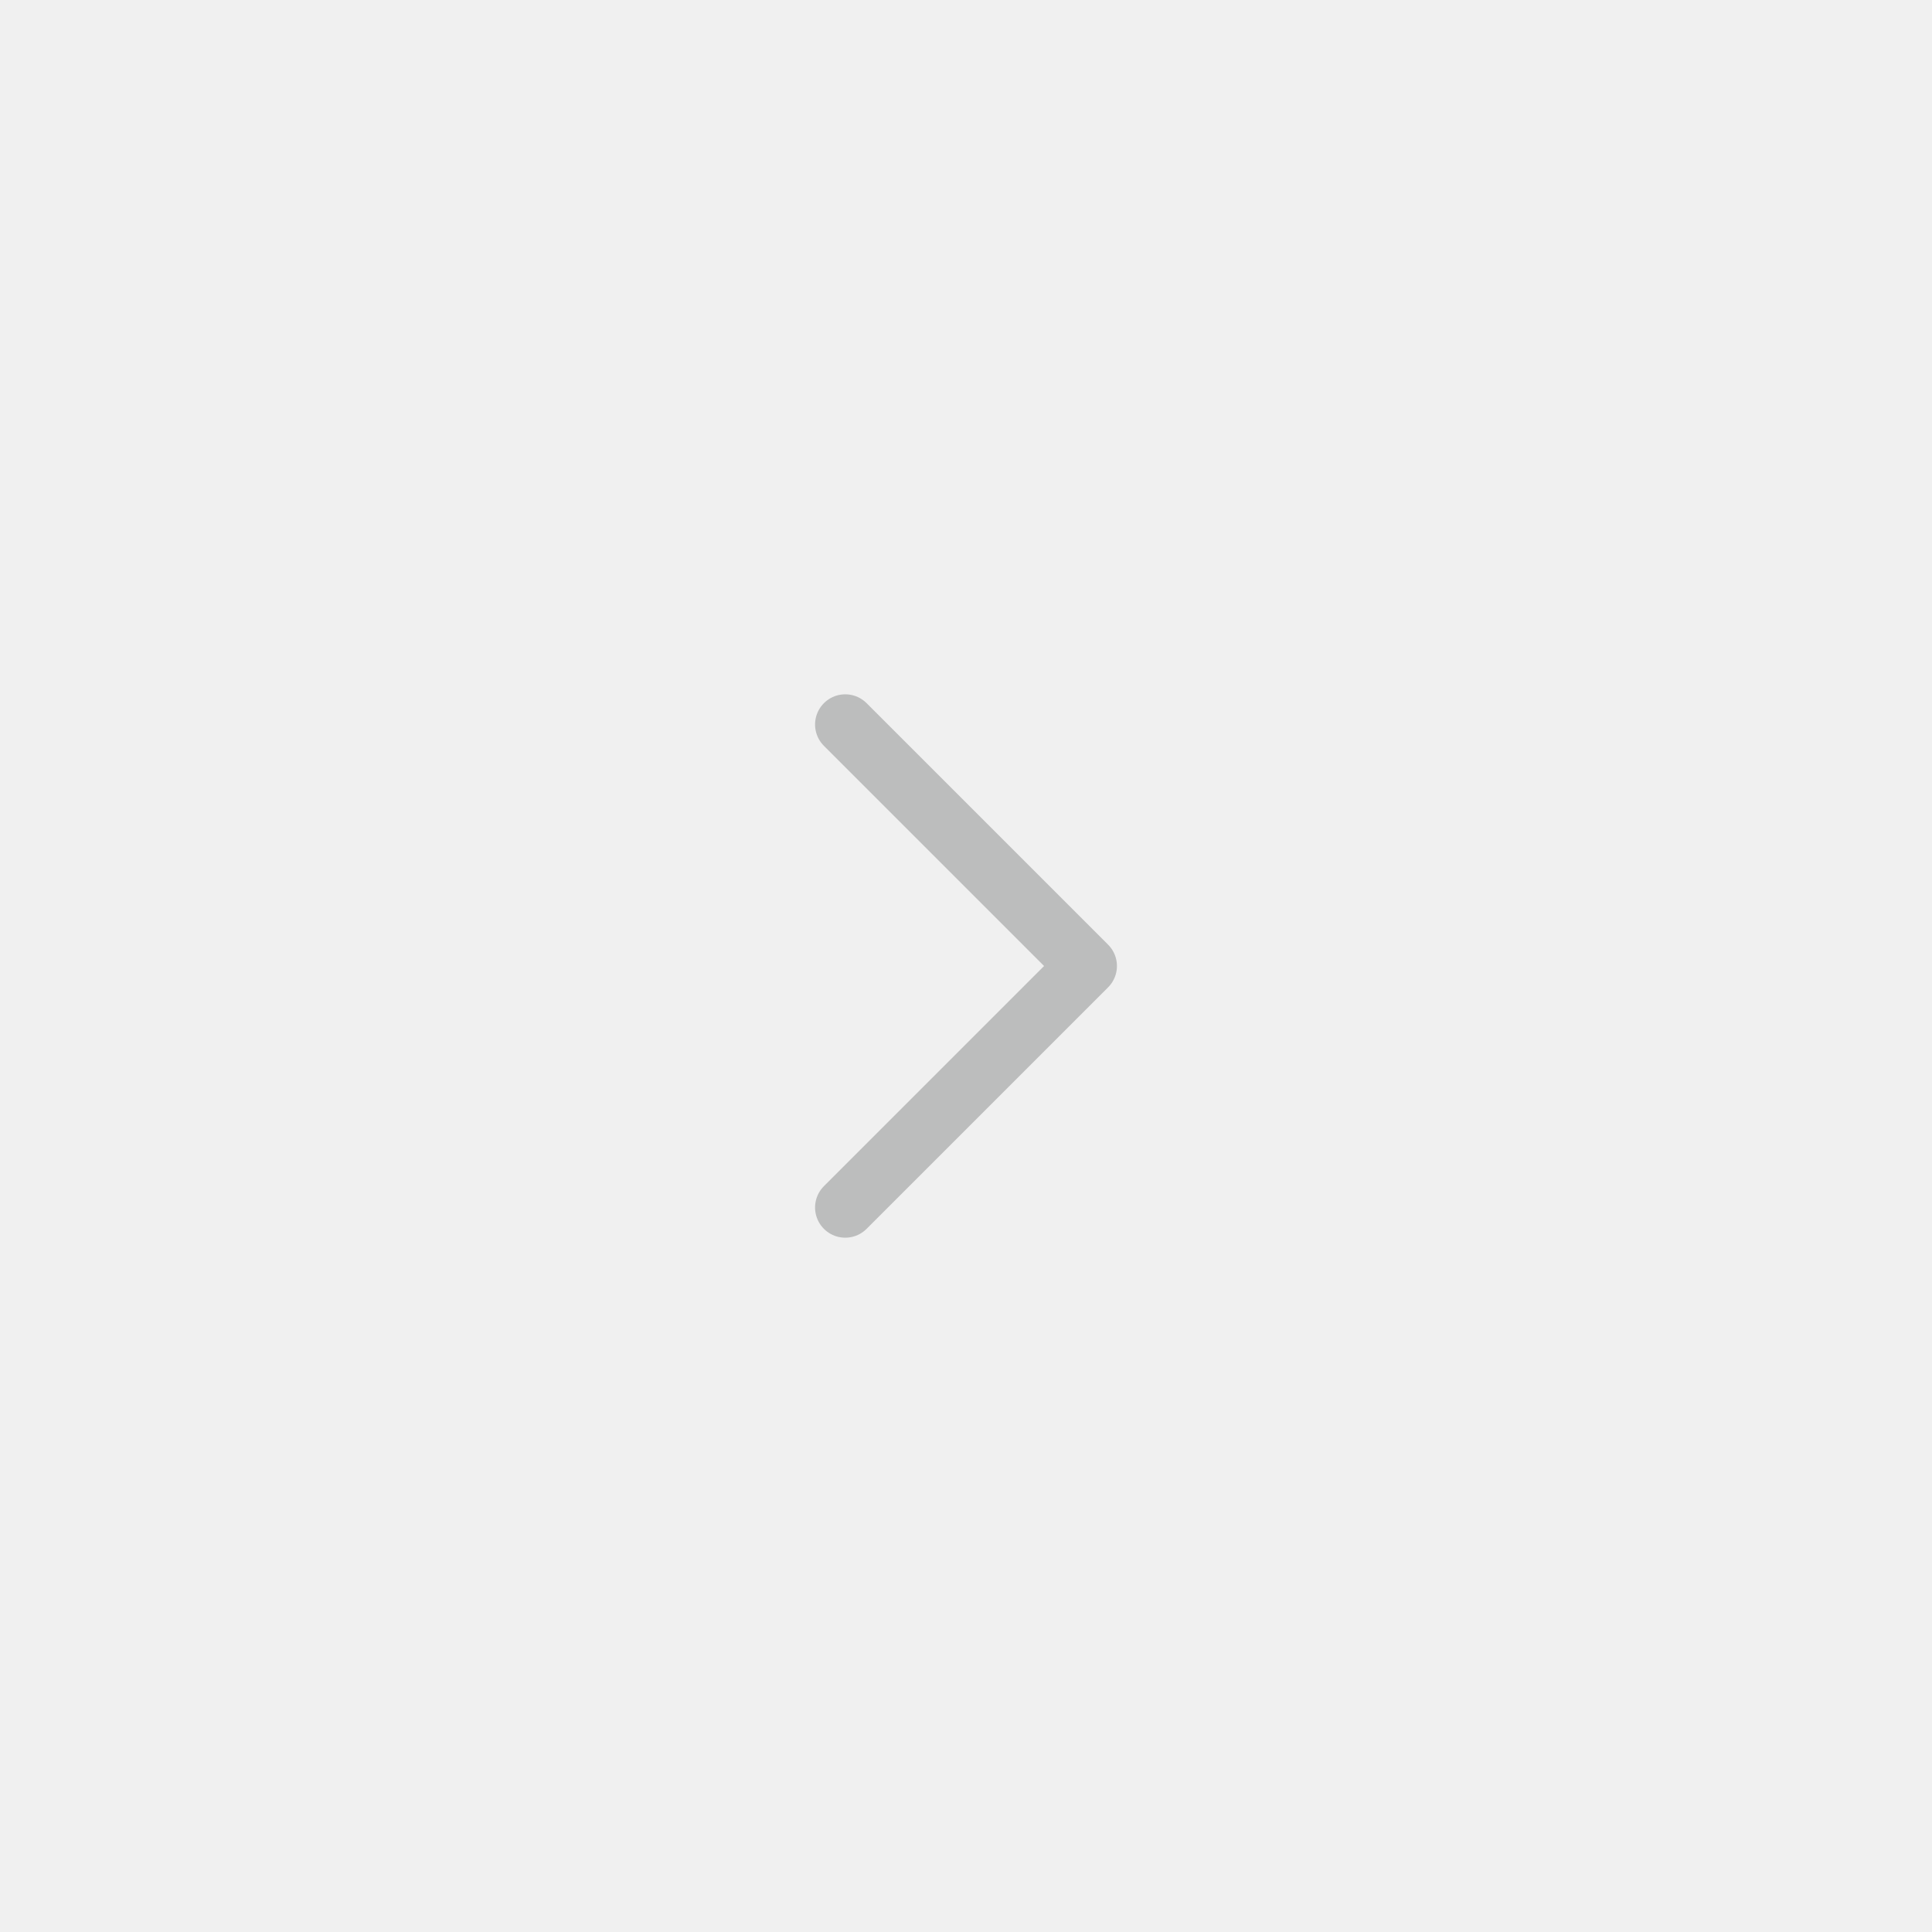
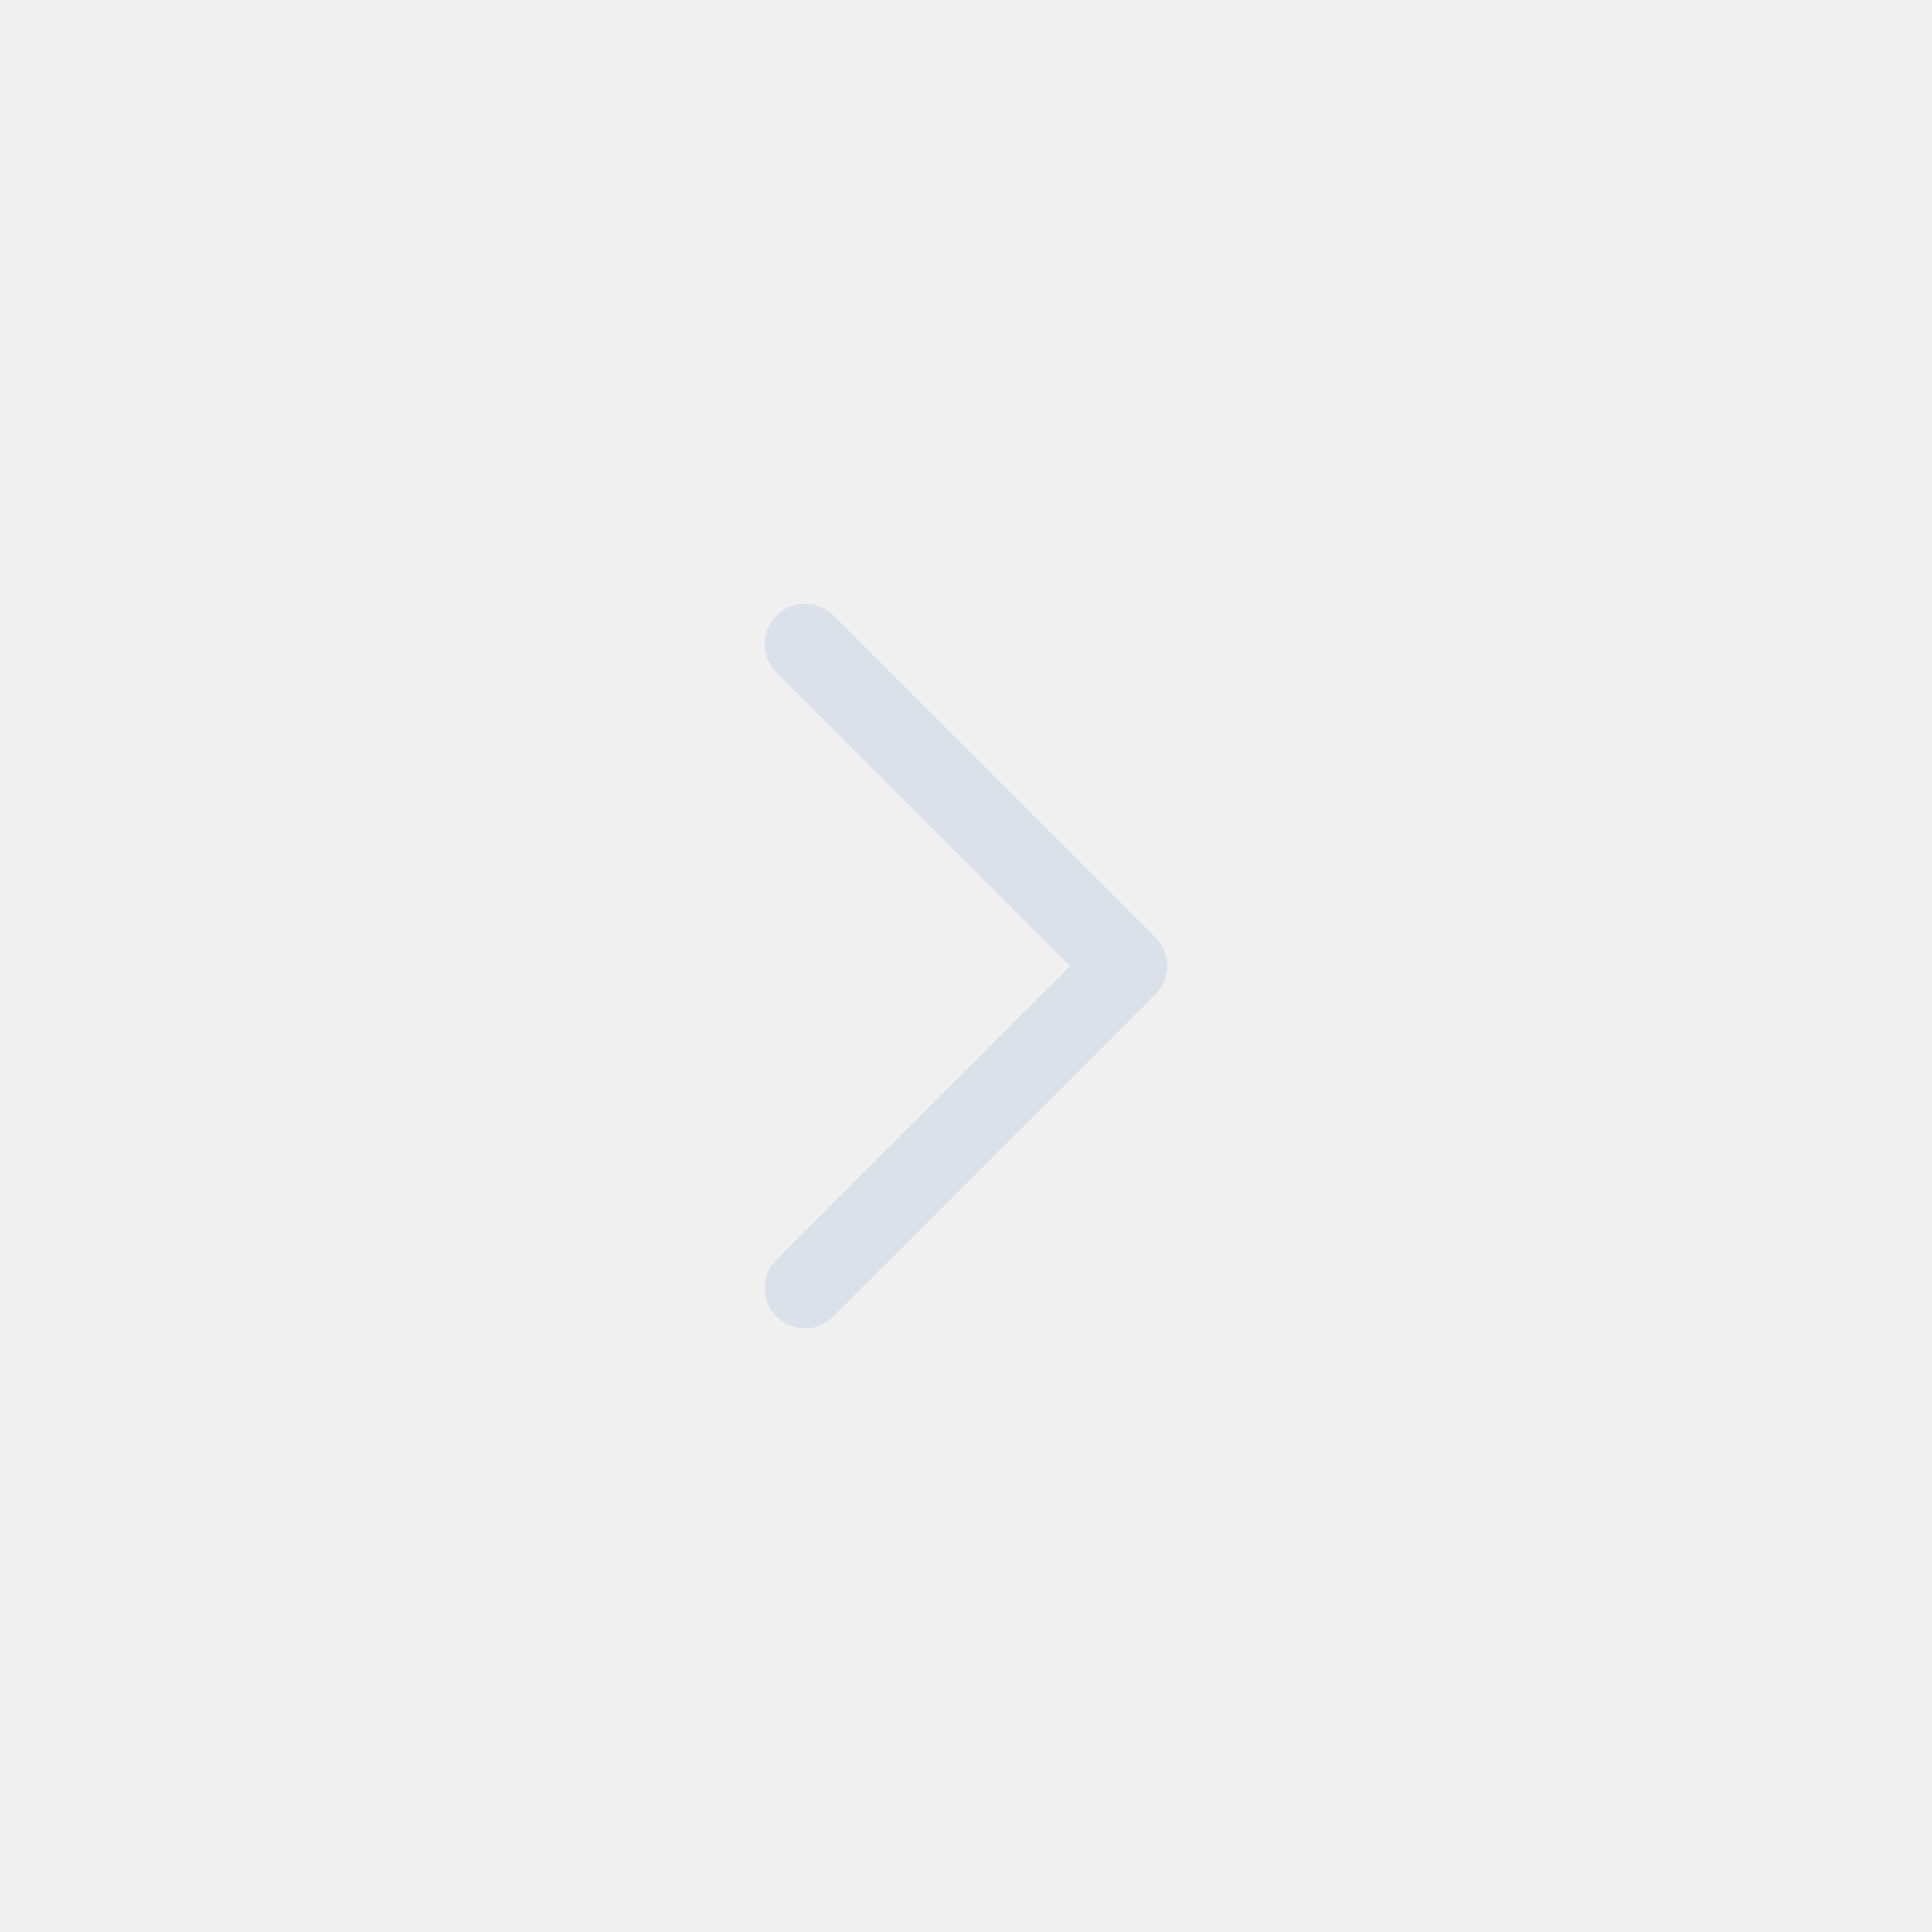
- <svg xmlns="http://www.w3.org/2000/svg" width="32px" height="32px" viewBox="0 0 32 32" version="1.1">
-   <g id="页面-4" stroke="none" stroke-width="1" fill="none" fill-rule="evenodd">
-     <g id="Whiteboard-Guidelines" transform="translate(-608, -374)">
-       <g id="next-disabled" transform="translate(608, 374)">
-         <rect id="矩形备份-23" fill="#FFFFFF" opacity="0.01" x="0" y="0" width="32" height="32" />
-         <polyline id="路径-11备份-5" stroke="#BCBDBD" stroke-linecap="round" stroke-linejoin="round" transform="translate(16, 16) scale(-1, 1) rotate(-360) translate(-16, -16) " points="18 20 16 18 14 16 16 14 18 12" />
-       </g>
+ <svg xmlns="http://www.w3.org/2000/svg" width="24px" height="24px" viewBox="0 0 24 24" version="1.1">
+   <g id="页面-1" stroke="none" stroke-width="1" fill="none" fill-rule="evenodd" stroke-linecap="round" stroke-linejoin="round">
+     <g id="切图" transform="translate(-128, -404)" stroke="#DBE1EA">
+       <polyline id="路径-11备份-5" transform="translate(140, 416) scale(-1, 1) rotate(-360) translate(-140, -416) " points="142 420 140 418 138 416 140 414 142 412" />
    </g>
  </g>
</svg>
